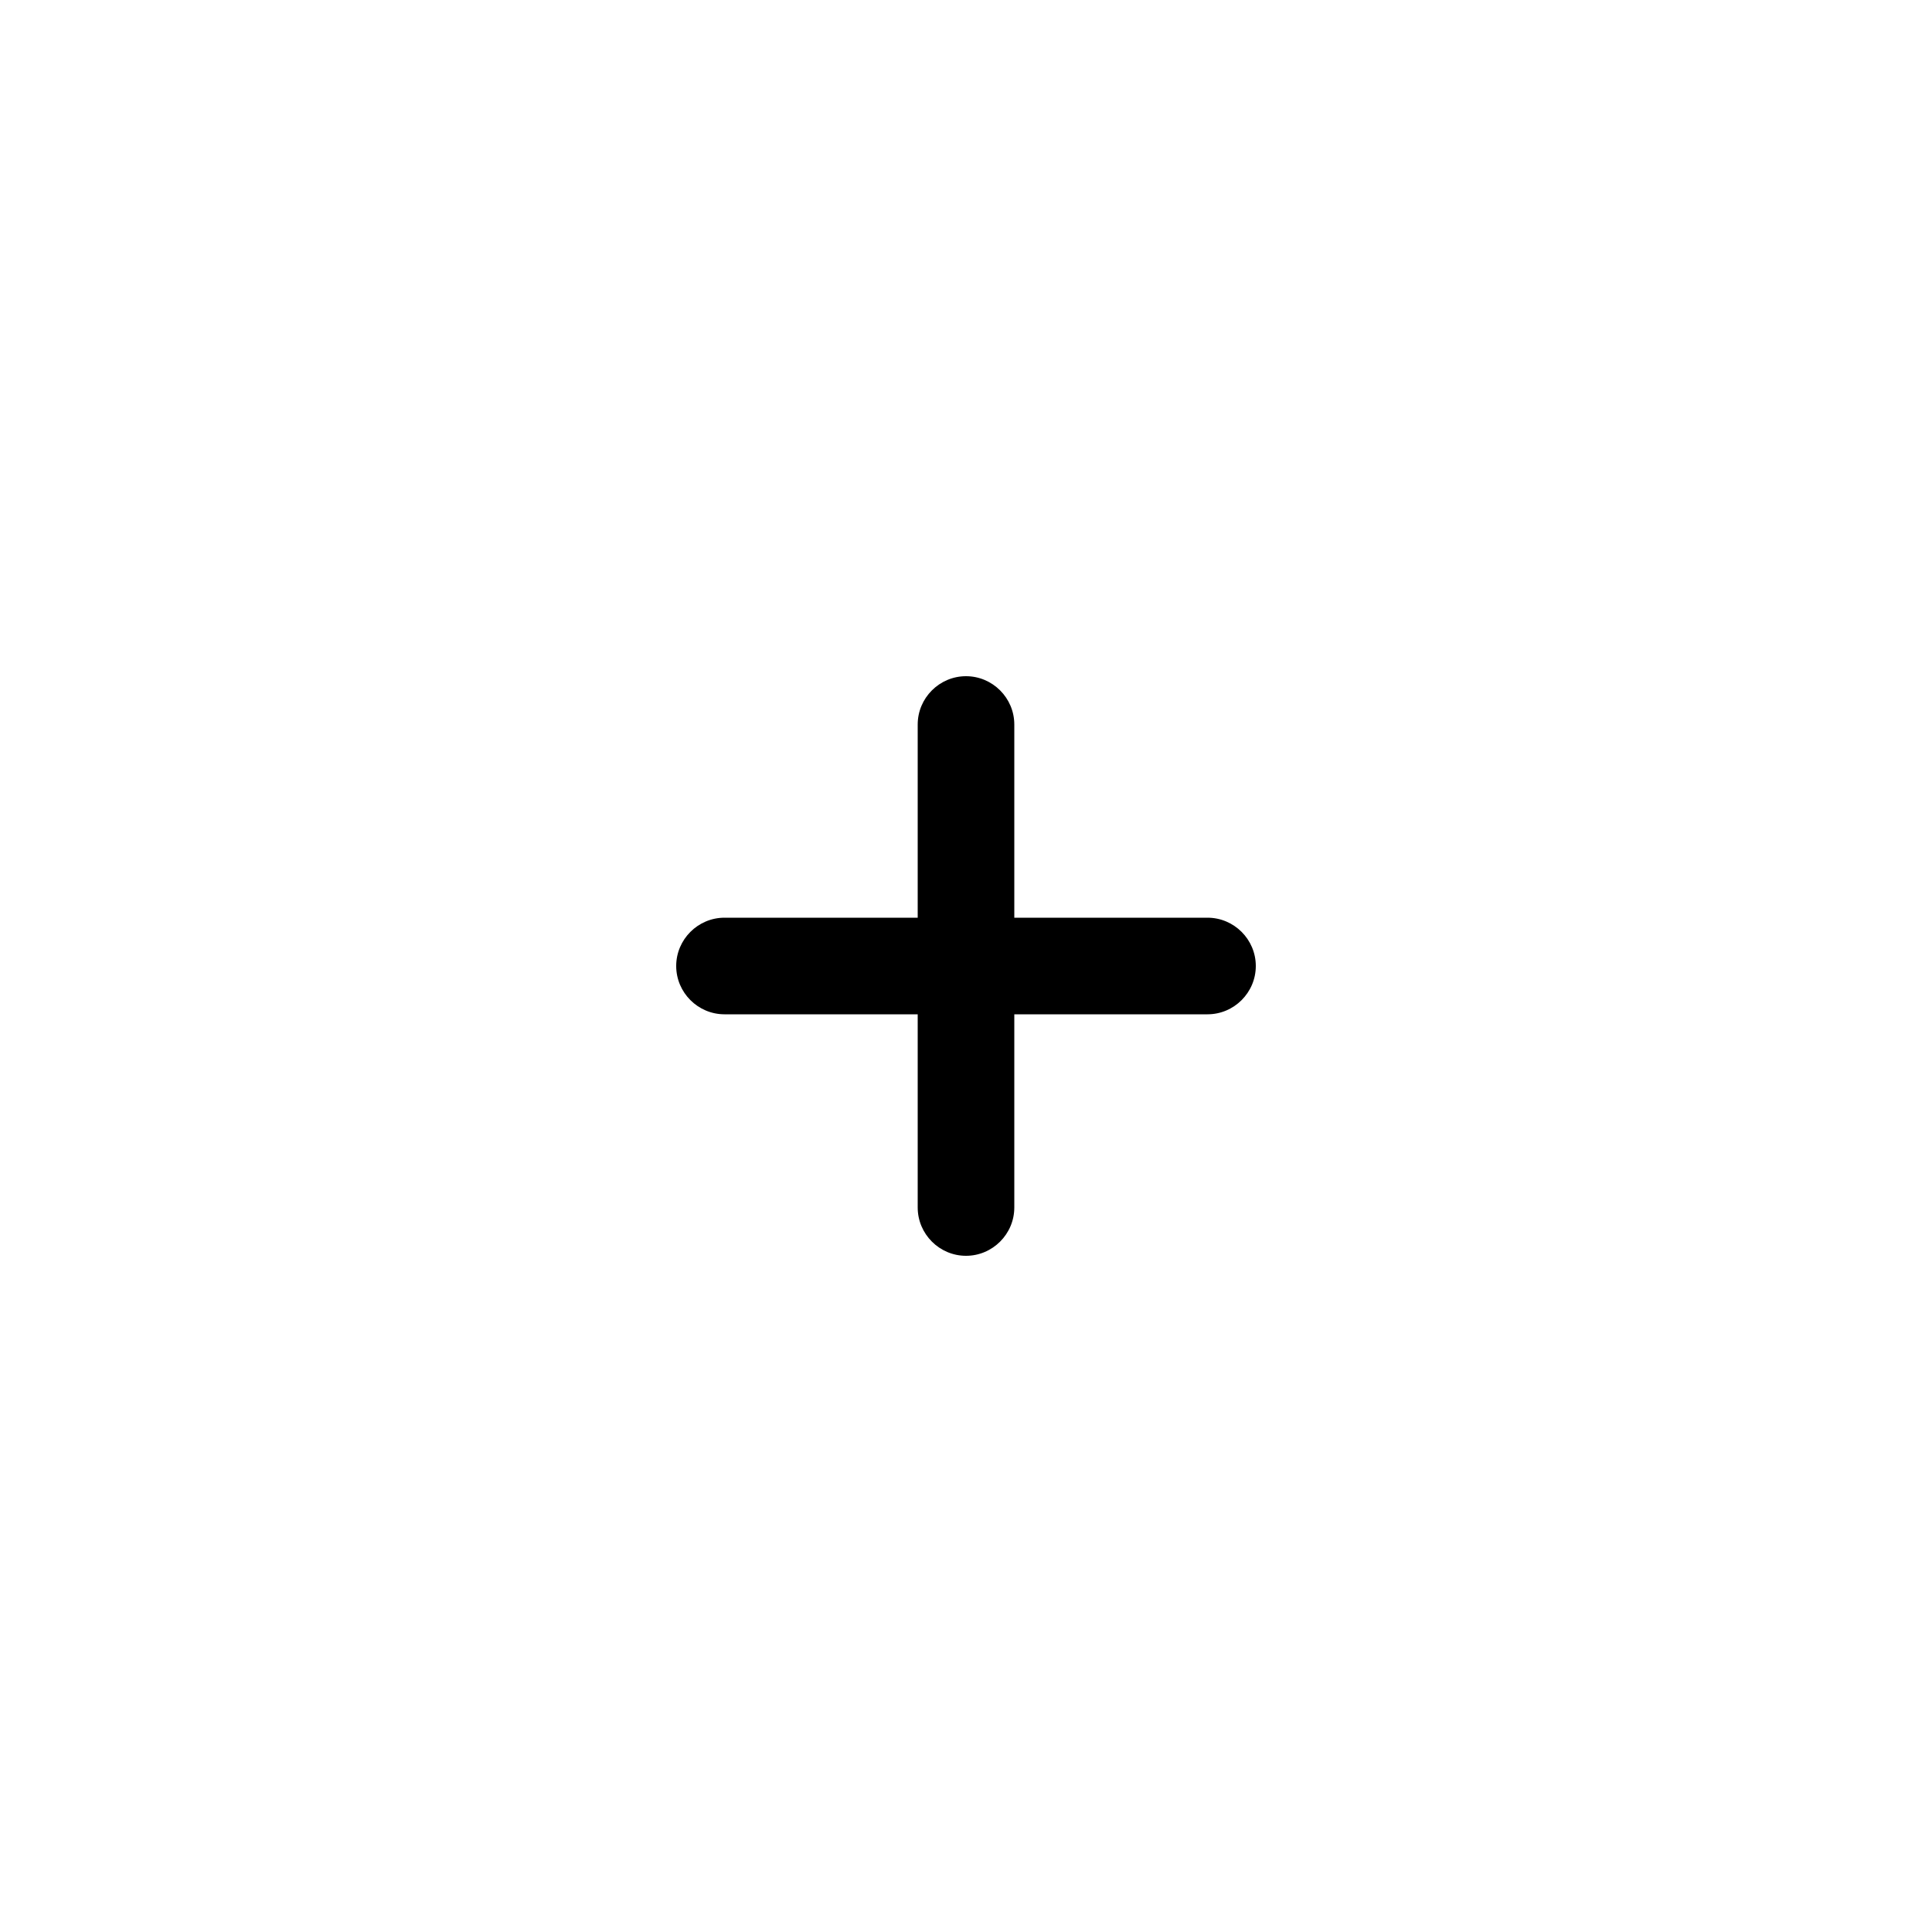
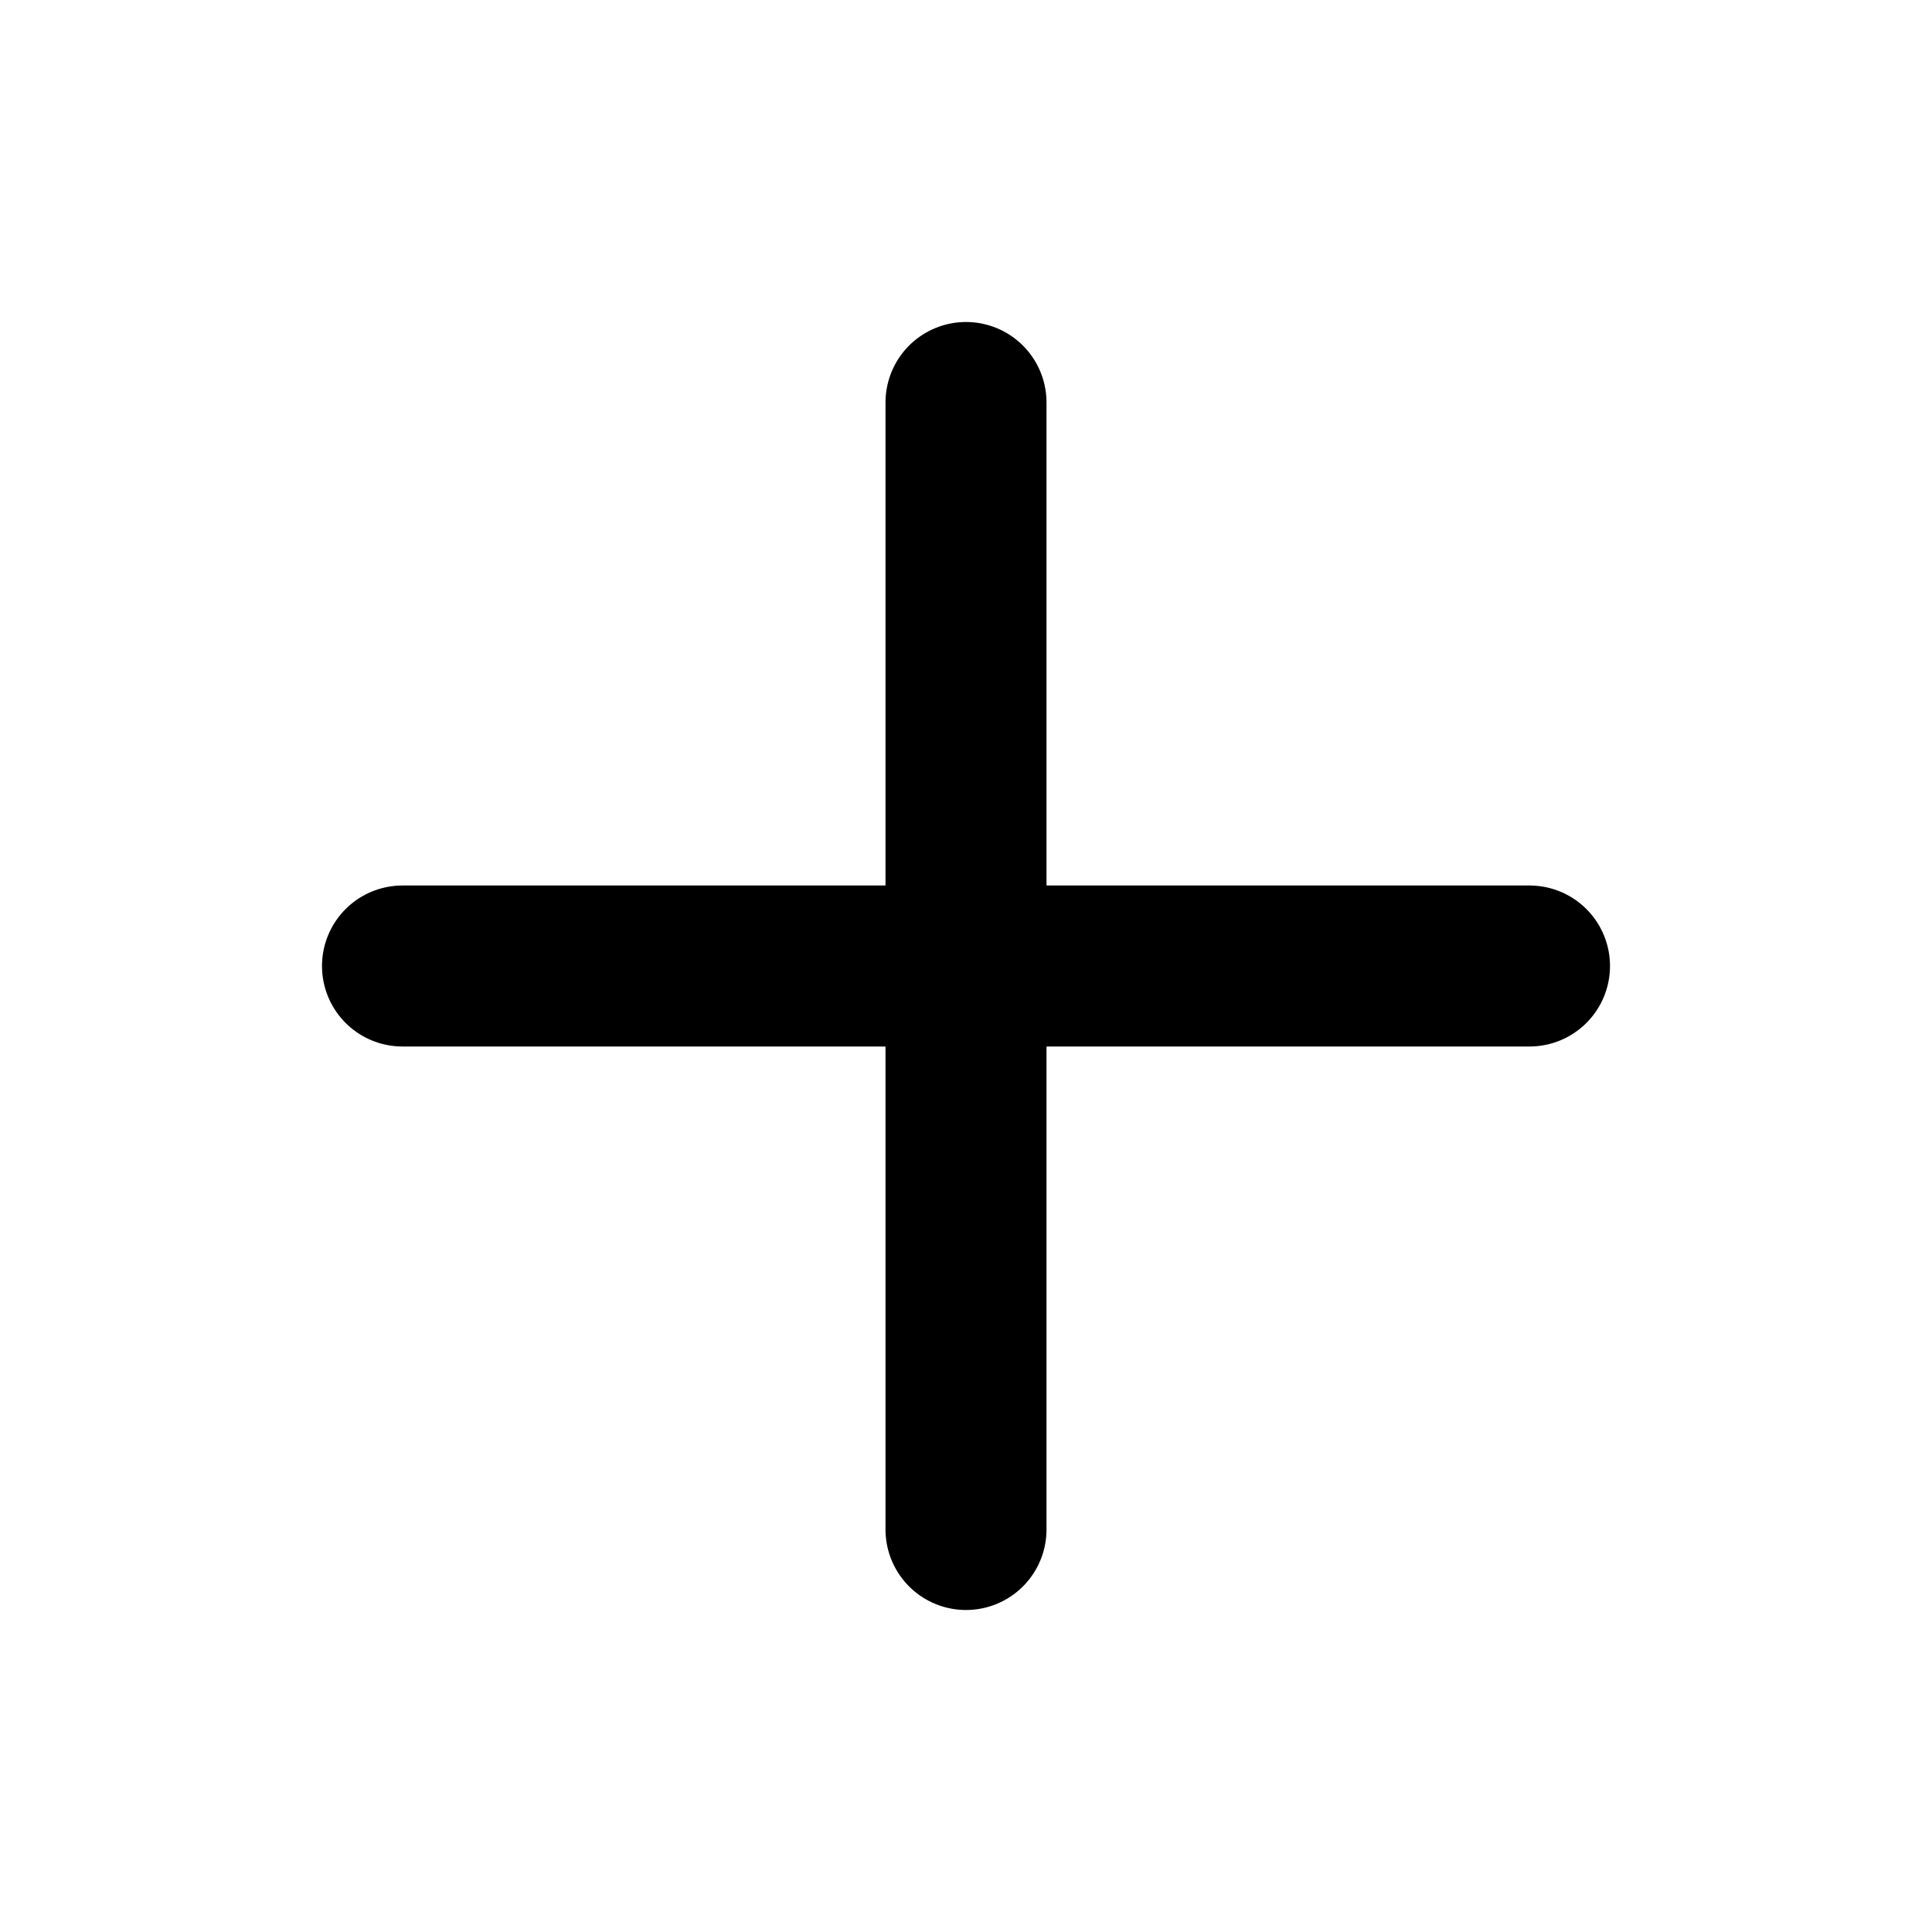
- <svg xmlns="http://www.w3.org/2000/svg" width="80" height="80" viewBox="0 0 80 80">
-   <path d="M40 28c-1.1 0-2 .9-2 2v20c0 1.1.9 2 2 2s2-.9 2-2V30c0-1.1-.9-2-2-2zM28 40c0 1.1.9 2 2 2h20c1.1 0 2-.9 2-2s-.9-2-2-2H30c-1.1 0-2 .9-2 2z" />
+ <svg xmlns="http://www.w3.org/2000/svg" width="24" height="24" viewBox="0 0 24 24" fill="none" stroke="currentColor" stroke-width="2" stroke-linecap="round" stroke-linejoin="round" class="feather feather-plus">
+   <line x1="12" y1="5" x2="12" y2="19" />
+   <line x1="5" y1="12" x2="19" y2="12" />
</svg>
